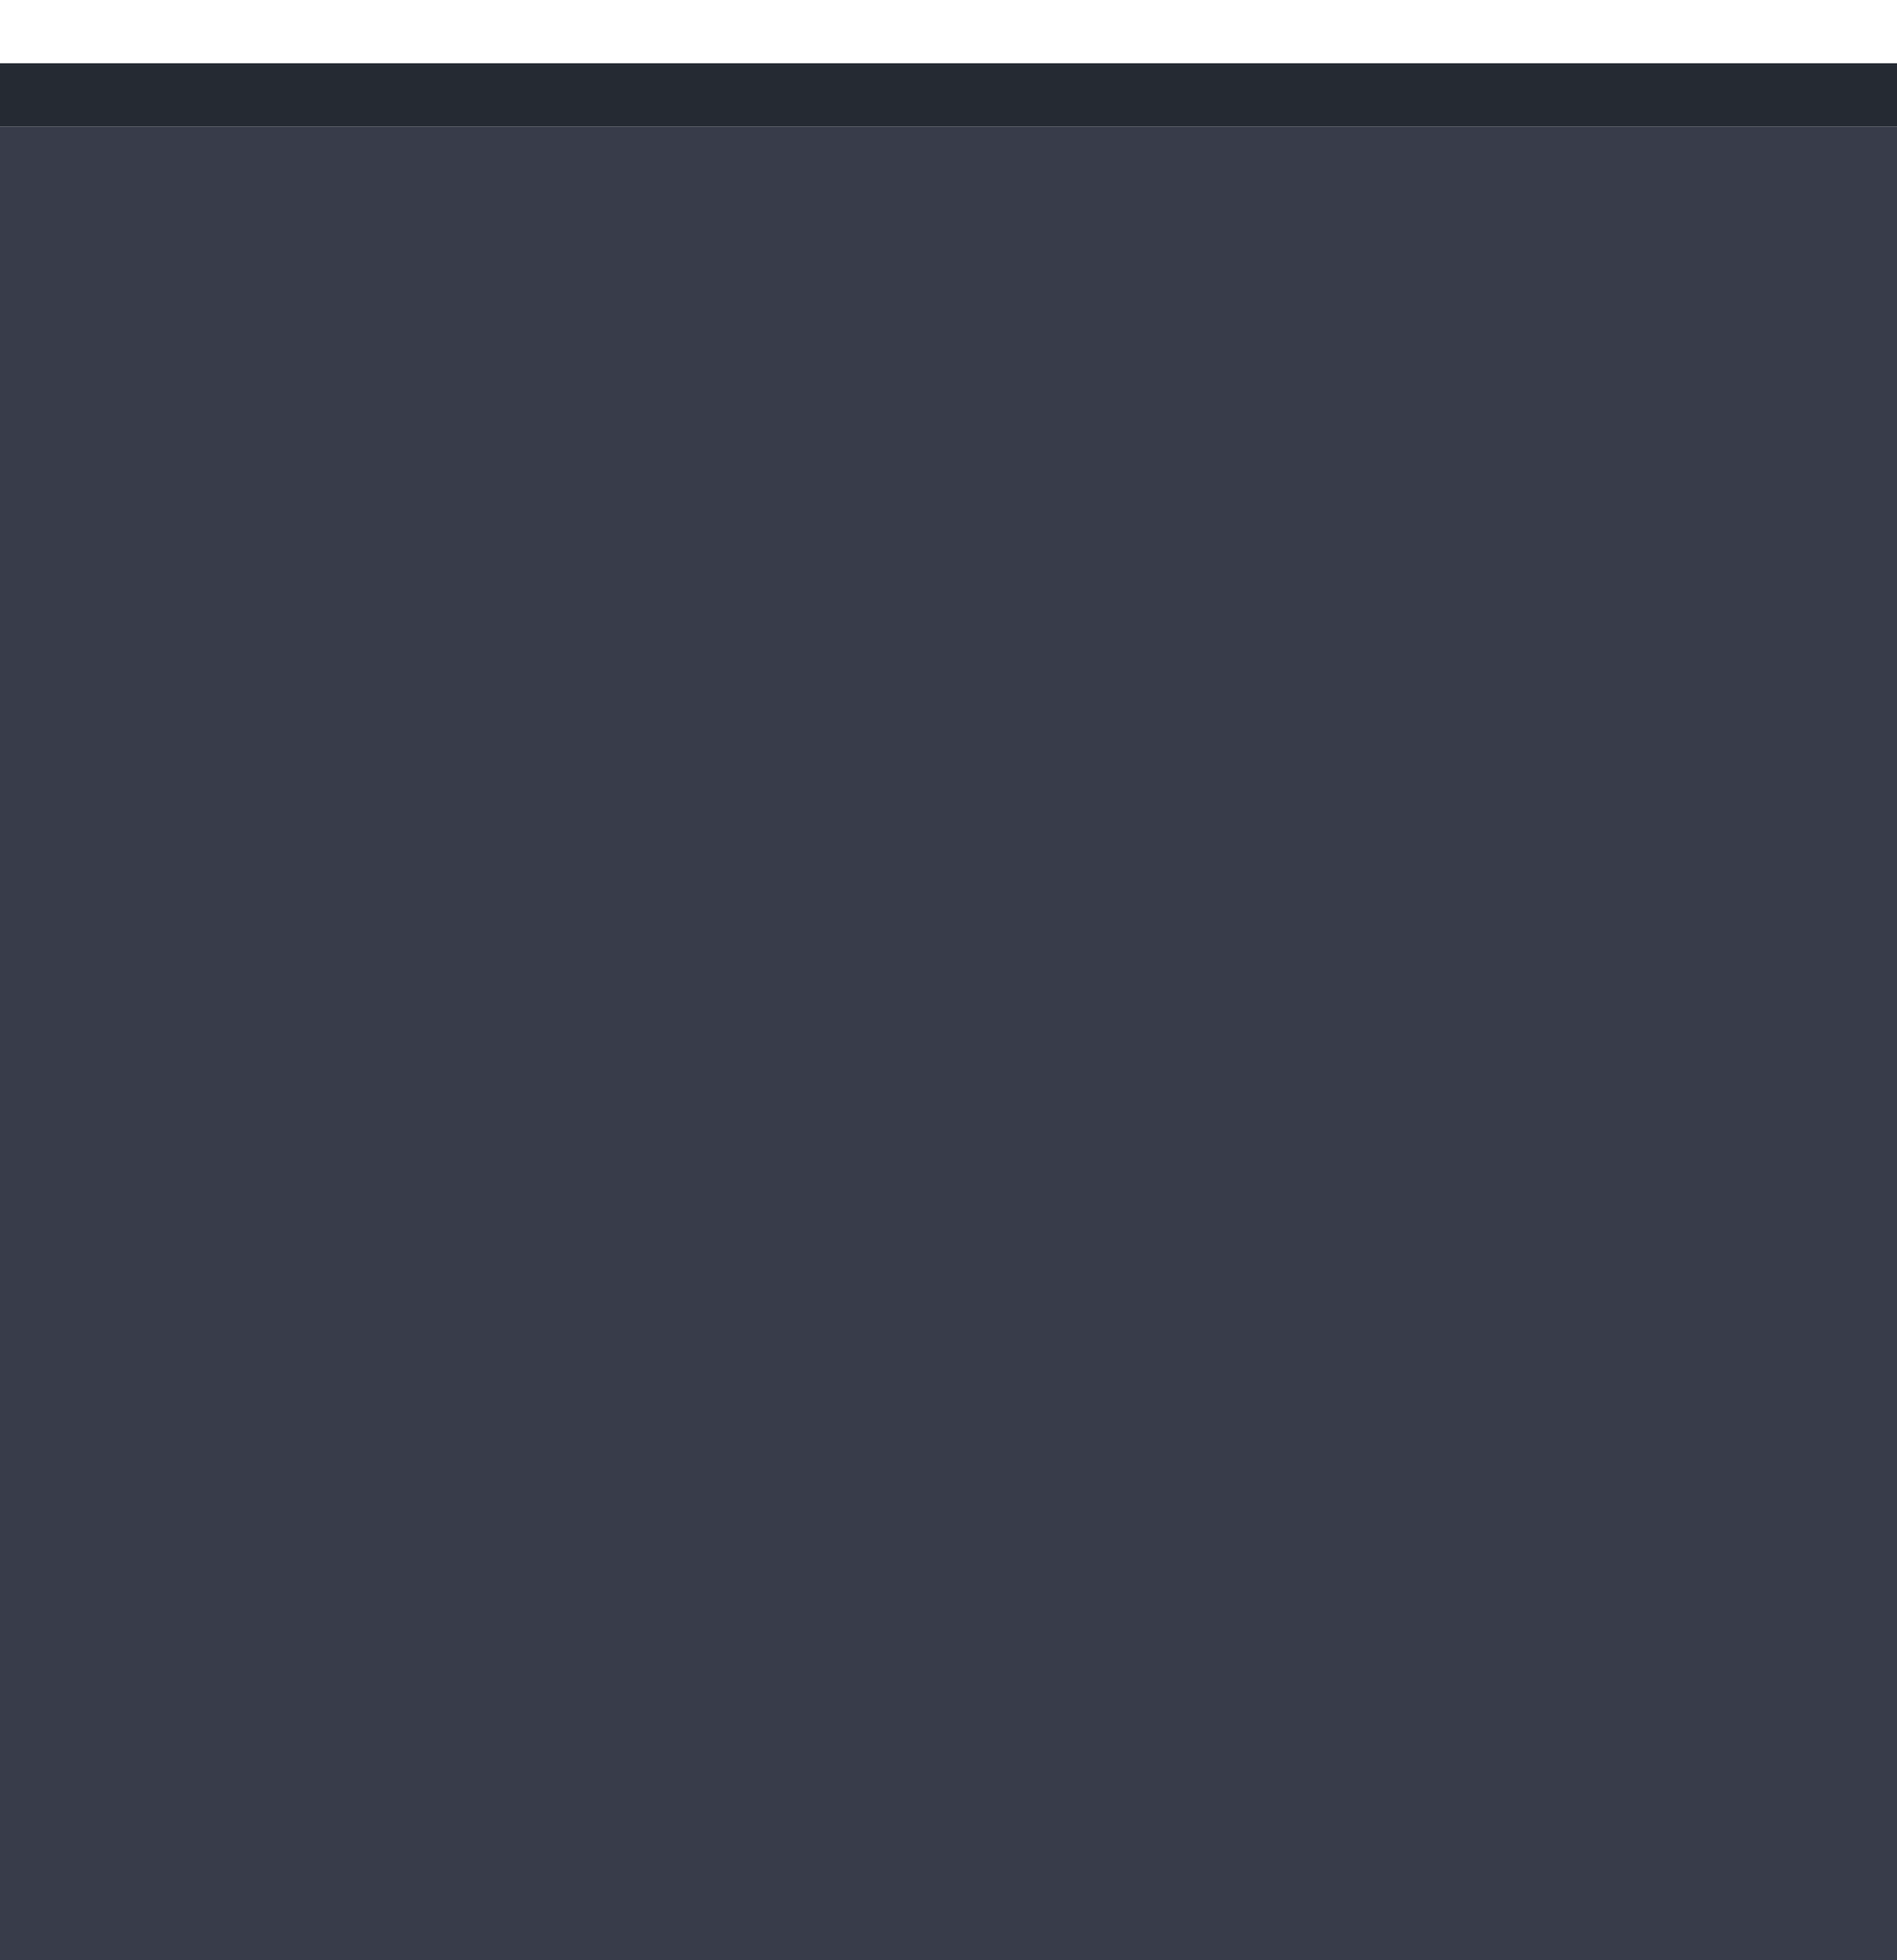
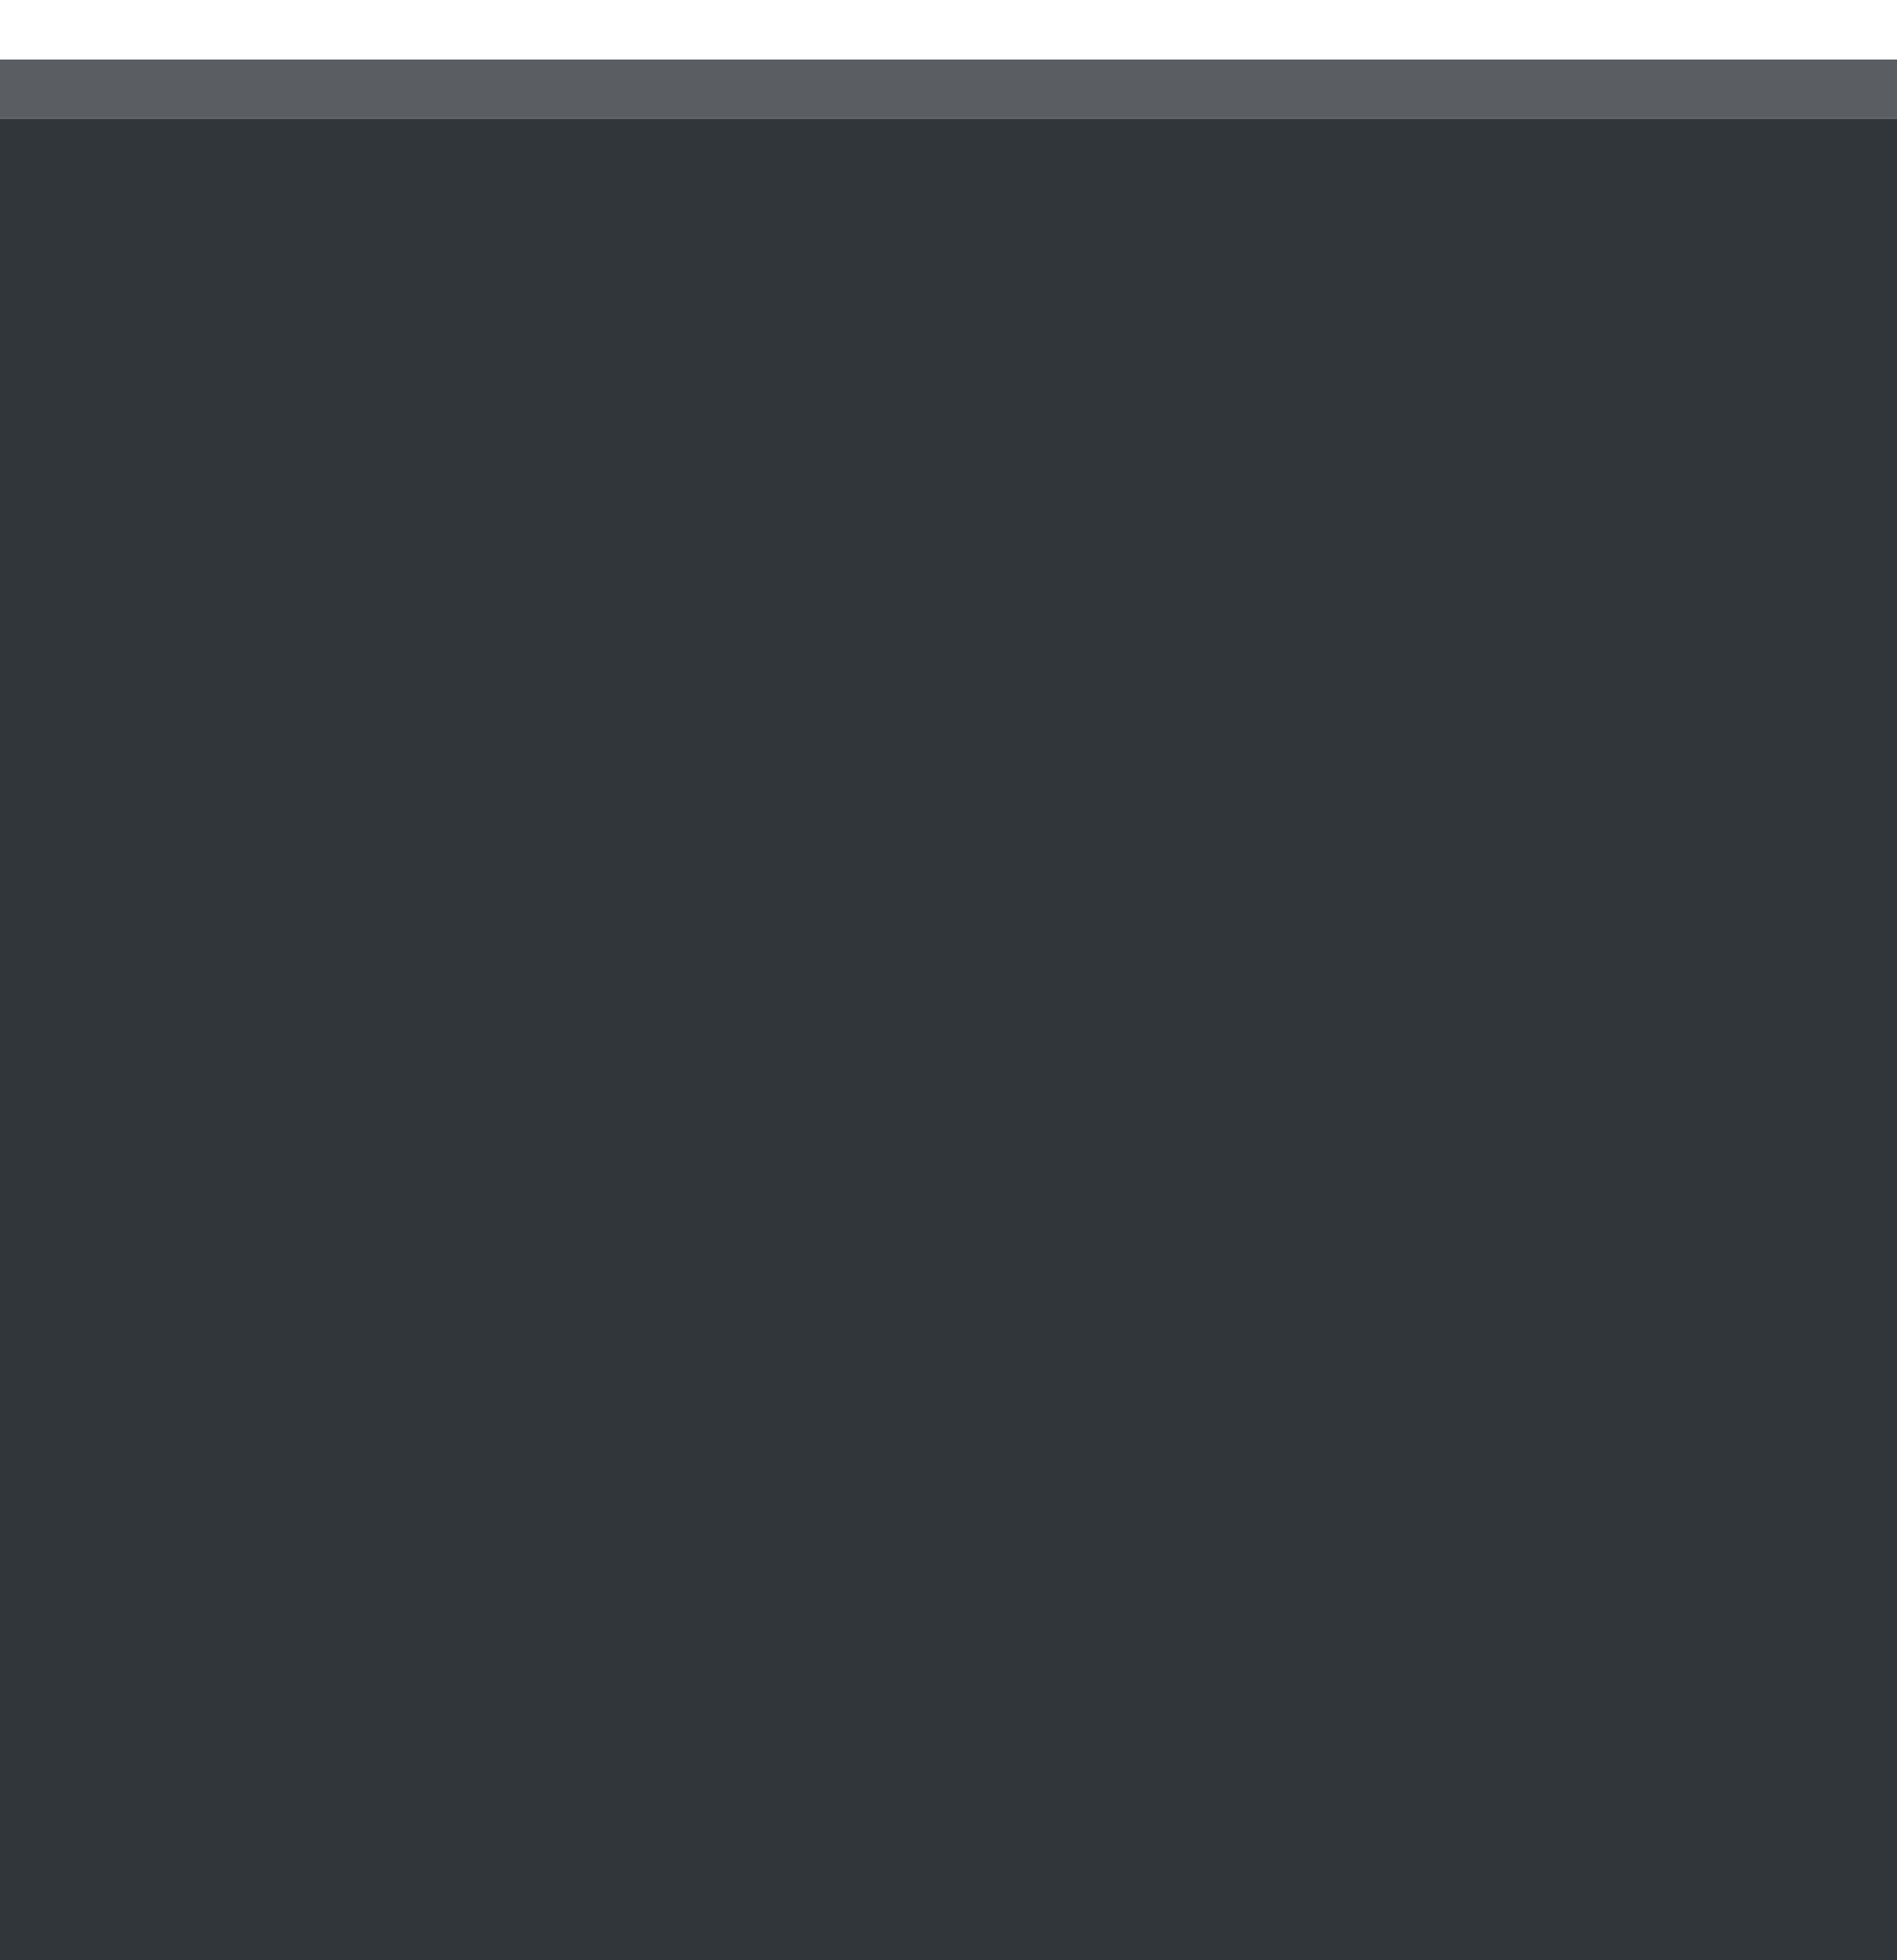
- <svg xmlns="http://www.w3.org/2000/svg" width="30" height="31" id="svg2" version="1.1">
-   <defs id="defs4" />
-   <rect style="fill:#383c4a;fill-opacity:1;stroke:#4080fb;stroke-width:0;stroke-linecap:butt;stroke-linejoin:miter;stroke-miterlimit:4;stroke-dasharray:none;stroke-dashoffset:0;stroke-opacity:0.846" id="rect3837" width="44" height="34" x="-7" y="2" ry="0.5" rx="0.5" />
-   <rect rx="1" style="fill:none;fill-opacity:1;stroke:#252a33;stroke-width:1;stroke-linecap:butt;stroke-linejoin:miter;stroke-miterlimit:4;stroke-dasharray:none;stroke-dashoffset:0;stroke-opacity:1" id="rect3837-9" width="45" height="35" x="-7.5" y="1.5" ry="1" />
+ <svg xmlns="http://www.w3.org/2000/svg" width="24pt" height="24.8pt">
+   <defs />
+   <g id="layer0">
+     <rect id="rect3837" transform="translate(-7, 2)" fill="#31363b" stroke="#4080fb" stroke-opacity="0.846" stroke-width="0" stroke-linecap="butt" stroke-linejoin="miter" stroke-miterlimit="4" width="35.2pt" height="27.2pt" rx="0.4pt" ry="0.4pt" />
+     <rect id="rect3837-9" transform="translate(-7.5, 1.5)" fill="none" stroke="#5a5e62" stroke-width="0.992" stroke-linecap="butt" stroke-linejoin="miter" stroke-miterlimit="3.997" width="36pt" height="28pt" rx="0.8pt" ry="0.8pt" />
+   </g>
</svg>
